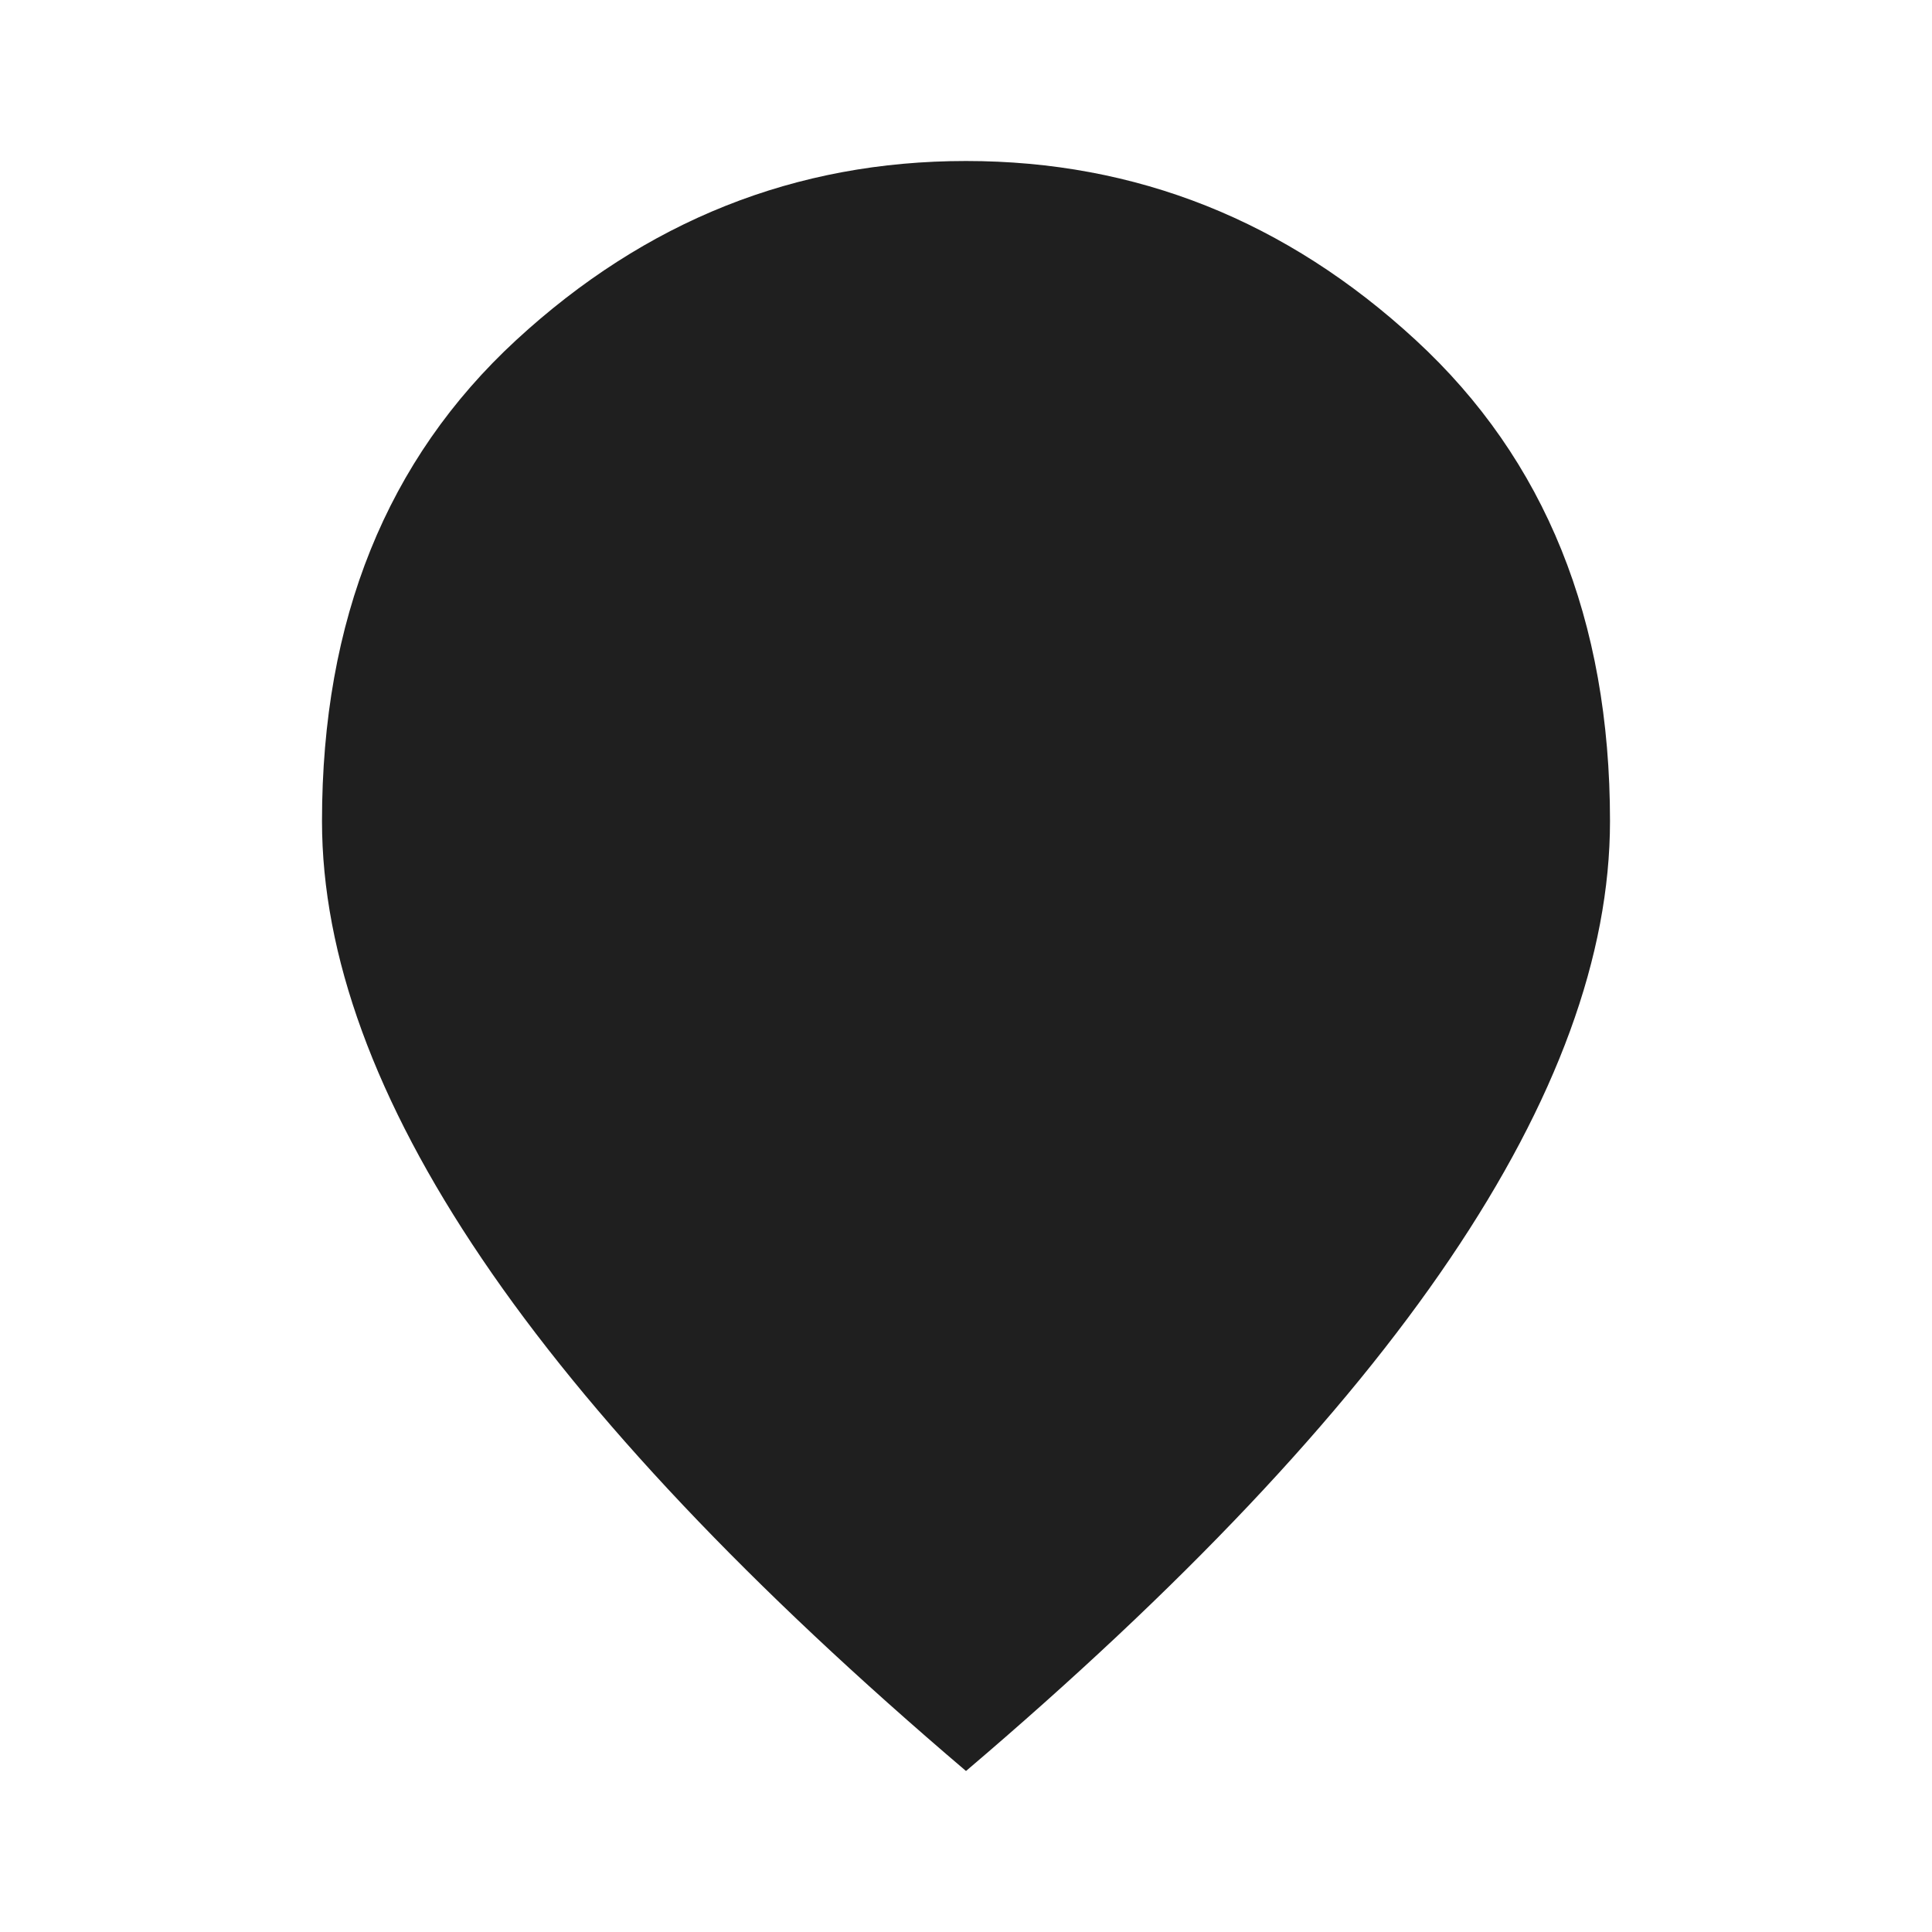
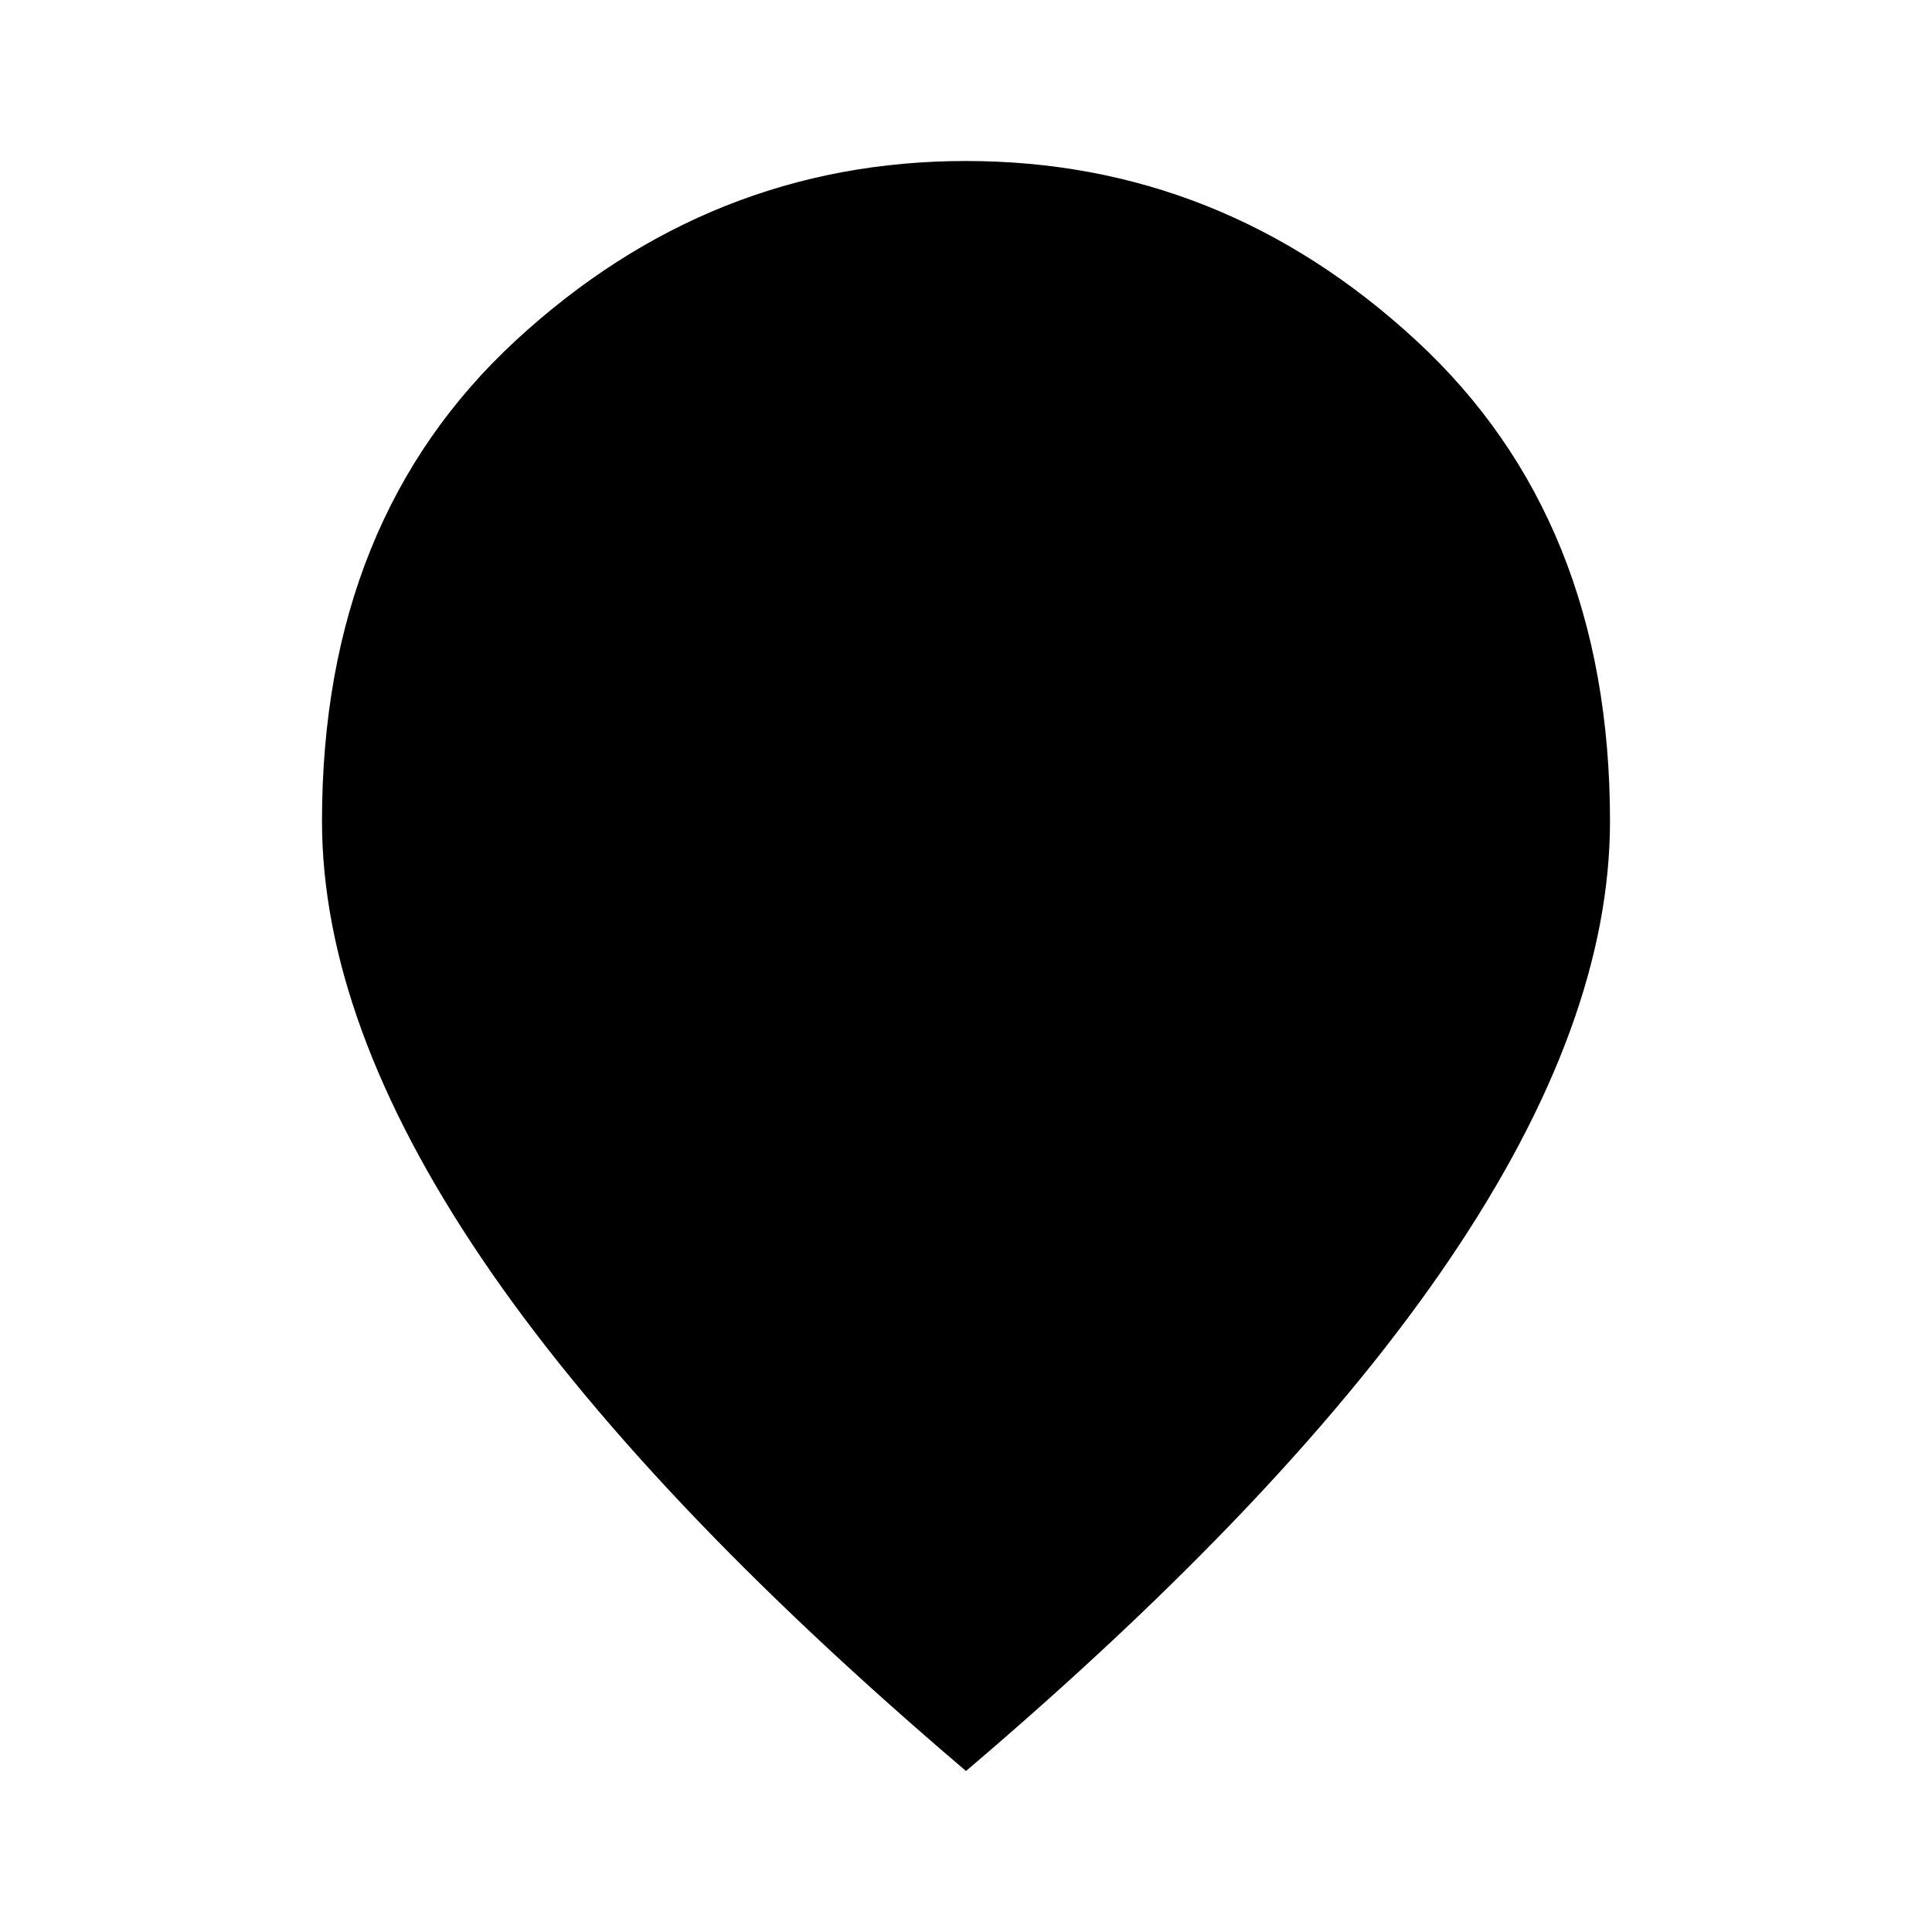
- <svg xmlns="http://www.w3.org/2000/svg" width="24" height="24" viewBox="0 0 24 24" fill="none">
-   <path d="M12 22C9.317 19.717 7.312 17.596 5.987 15.637C4.662 13.679 4 11.867 4 10.2C4 7.7 4.804 5.708 6.412 4.225C8.021 2.742 9.883 2 12 2C14.117 2 15.979 2.742 17.587 4.225C19.196 5.708 20 7.7 20 10.2C20 11.867 19.337 13.679 18.012 15.637C16.688 17.596 14.683 19.717 12 22Z" fill="#1f1f1f" />
+ <svg xmlns="http://www.w3.org/2000/svg" width="24" height="24" viewBox="0 0 24 24">
+   <path d="M12 22C9.317 19.717 7.312 17.596 5.987 15.637C4.662 13.679 4 11.867 4 10.2C4 7.7 4.804 5.708 6.412 4.225C8.021 2.742 9.883 2 12 2C14.117 2 15.979 2.742 17.587 4.225C19.196 5.708 20 7.7 20 10.2C20 11.867 19.337 13.679 18.012 15.637C16.688 17.596 14.683 19.717 12 22Z" fill="currentColor" />
</svg>
